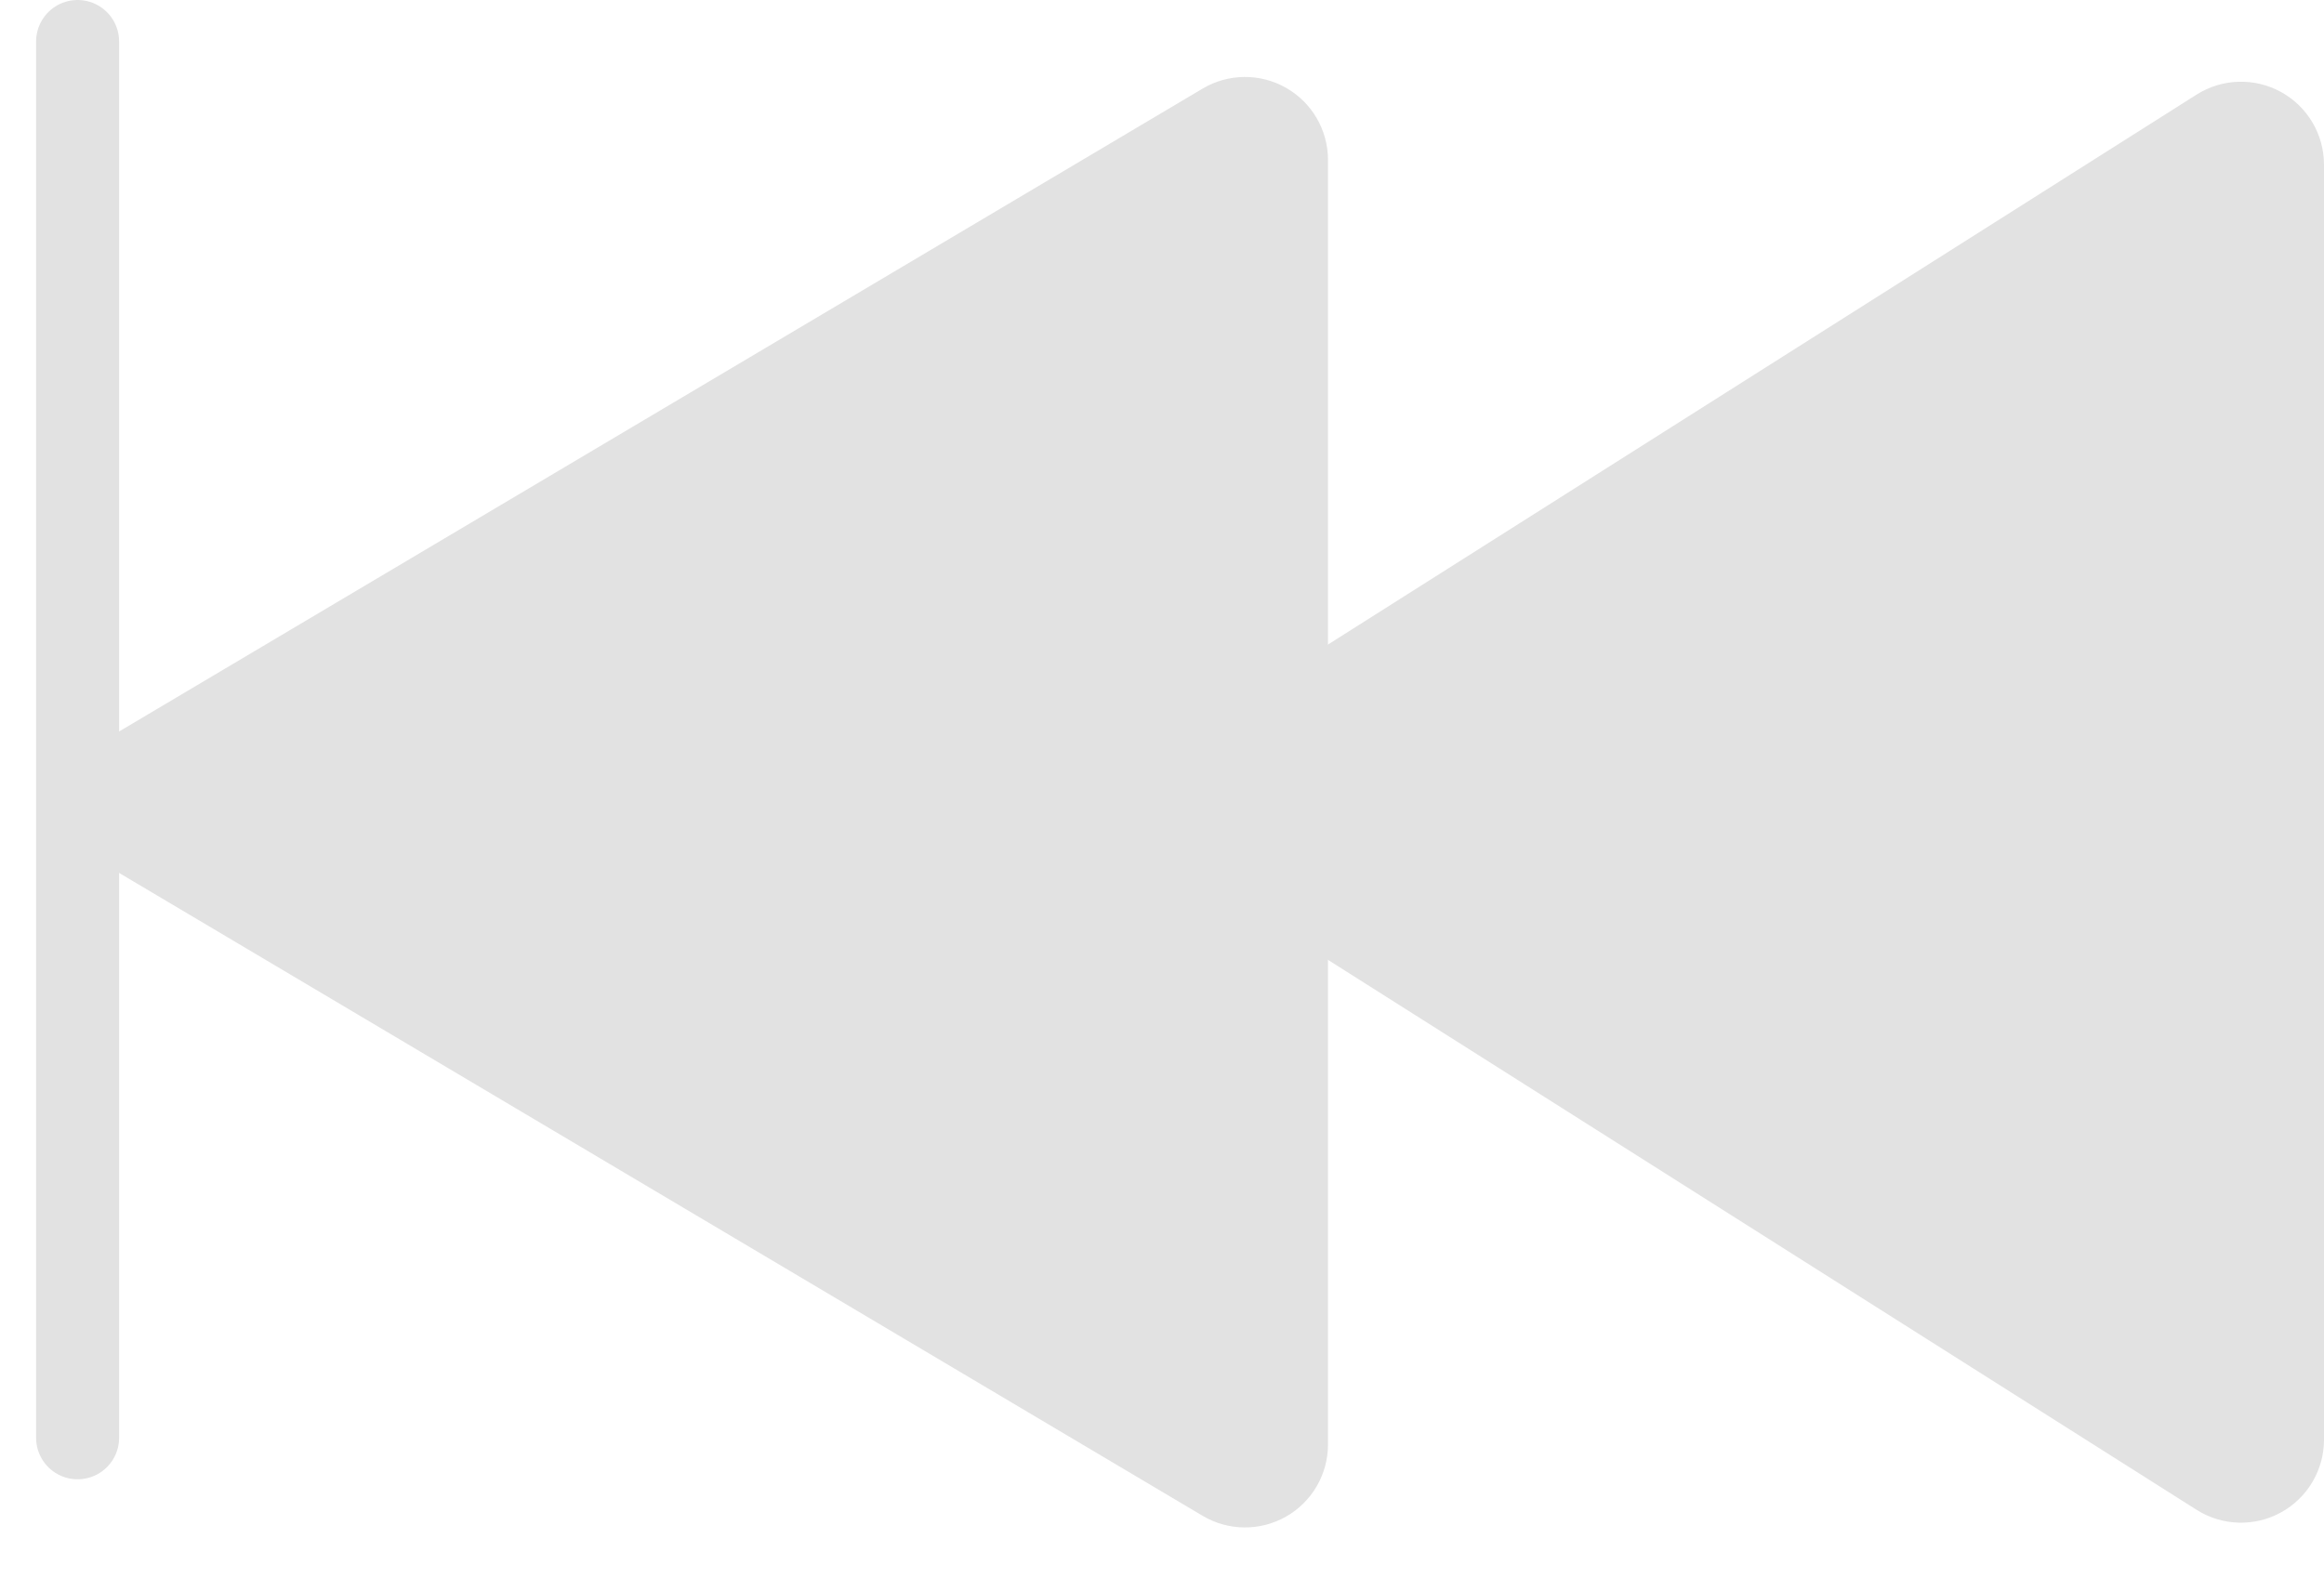
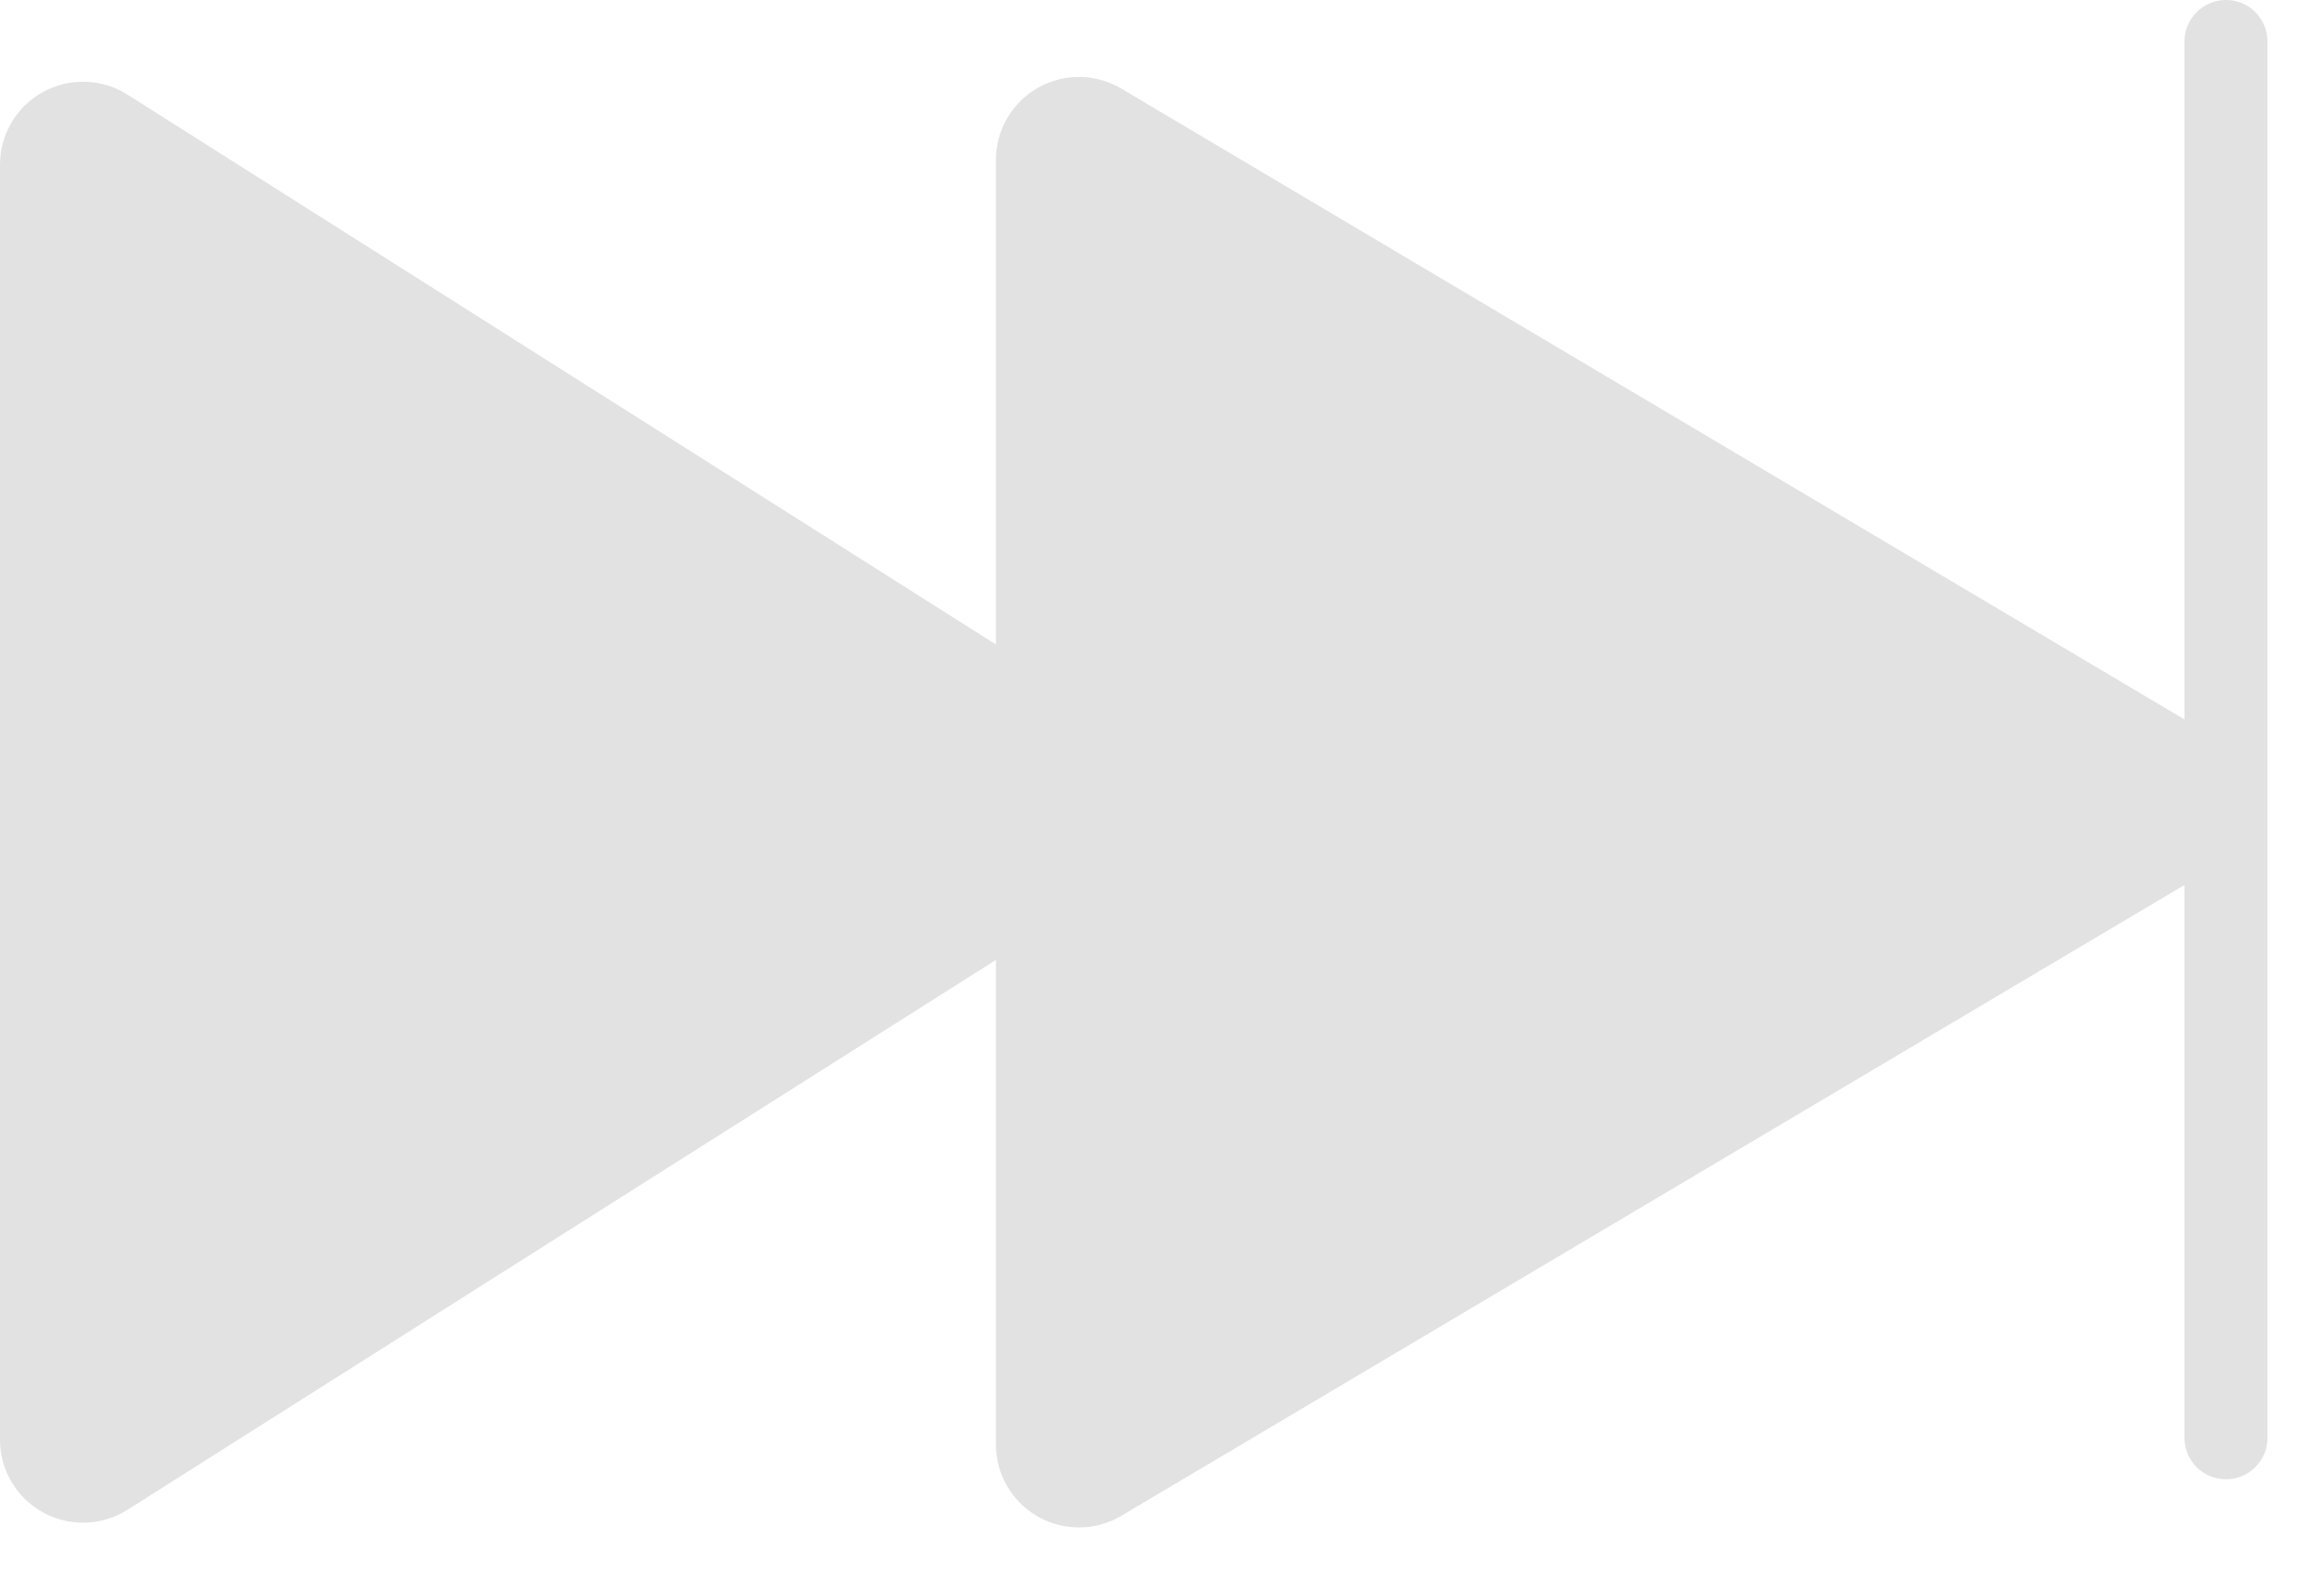
<svg xmlns="http://www.w3.org/2000/svg" width="28" height="19.168" viewBox="0 0 28 19.168">
  <defs>
    <style>.a{fill:#e2e2e2;}.b{fill:none;stroke:#e2e2e2;stroke-linecap:round;}</style>
  </defs>
-   <g transform="translate(0 -0.155)">
+   <g transform="translate(-0.17 -0.155)">
    <g transform="translate(0 0)">
-       <g transform="translate(13.141)">
-         <path class="a" d="M8.655,1.334a1,1,0,0,1,1.69,0l7.683,12.131A1,1,0,0,1,17.183,15H1.817a1,1,0,0,1-.845-1.535Z" transform="translate(-0.141 19.323) rotate(-90)" />
-       </g>
-       <g transform="translate(0 0)">
-         <path class="a" d="M8.64,1.448a1,1,0,0,1,1.72,0L18.1,14.489A1,1,0,0,1,17.243,16H1.757A1,1,0,0,1,.9,14.489Z" transform="translate(0 19.323) rotate(-90)" />
+       <path class="a" d="M8.655,1.334a1,1,0,0,1,1.69,0l7.683,12.131A1,1,0,0,1,17.183,15H1.817a1,1,0,0,1-.845-1.535Z" transform="translate(15.17 0.323) rotate(90)" />
+       <g transform="translate(12.319)">
+         <path class="a" d="M8.64,1.448a1,1,0,0,1,1.72,0L18.1,14.489A1,1,0,0,1,17.243,16H1.757A1,1,0,0,1,.9,14.489Z" transform="translate(15.85 0.323) rotate(90)" />
      </g>
    </g>
-     <line class="b" y2="16.828" transform="translate(0.935 0.655)" />
+     <line class="b" y2="16.828" transform="translate(26.989 0.655)" />
  </g>
</svg>
